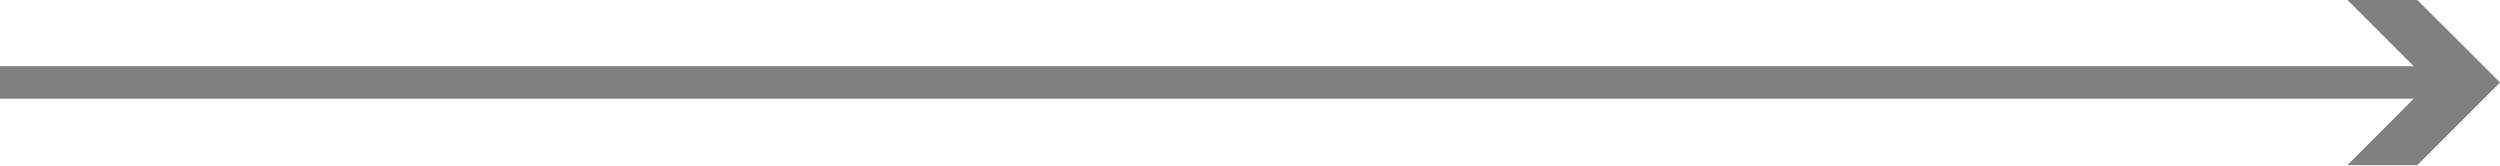
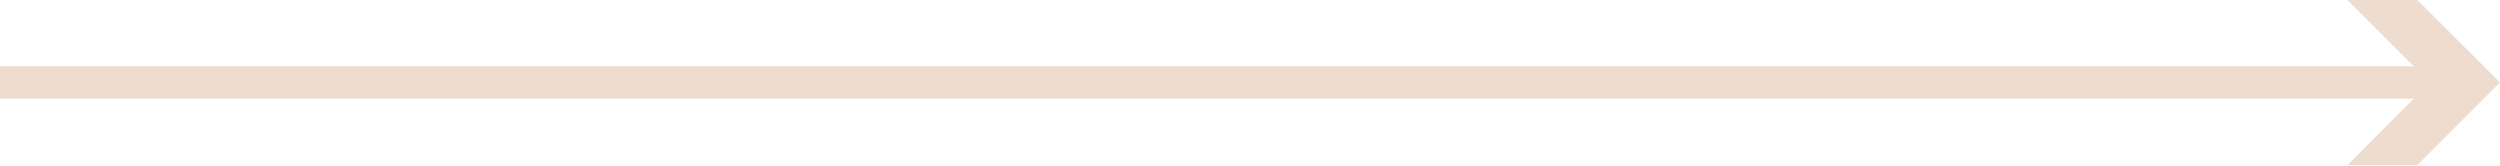
<svg xmlns="http://www.w3.org/2000/svg" viewBox="0 0 115.53 7.63">
  <defs>
-     <style>.cls-1{fill:none;stroke:#808081;stroke-miterlimit:10;stroke-width:1.5px;}.cls-2{fill:#808081;}</style>
+     <style>.cls-1{fill:none;stroke:#eeddce;stroke-miterlimit:10;stroke-width:1.5px;}.cls-2{fill:#eeddce;}</style>
  </defs>
  <g id="Layer_2" data-name="Layer 2">
    <g id="Layer_9" data-name="Layer 9">
      <line class="cls-1" y1="3.81" x2="112.96" y2="3.81" />
      <polygon class="cls-2" points="108.48 7.63 112.29 3.81 108.48 0 111.71 0 115.53 3.81 111.71 7.63 108.48 7.63" />
    </g>
  </g>
</svg>
